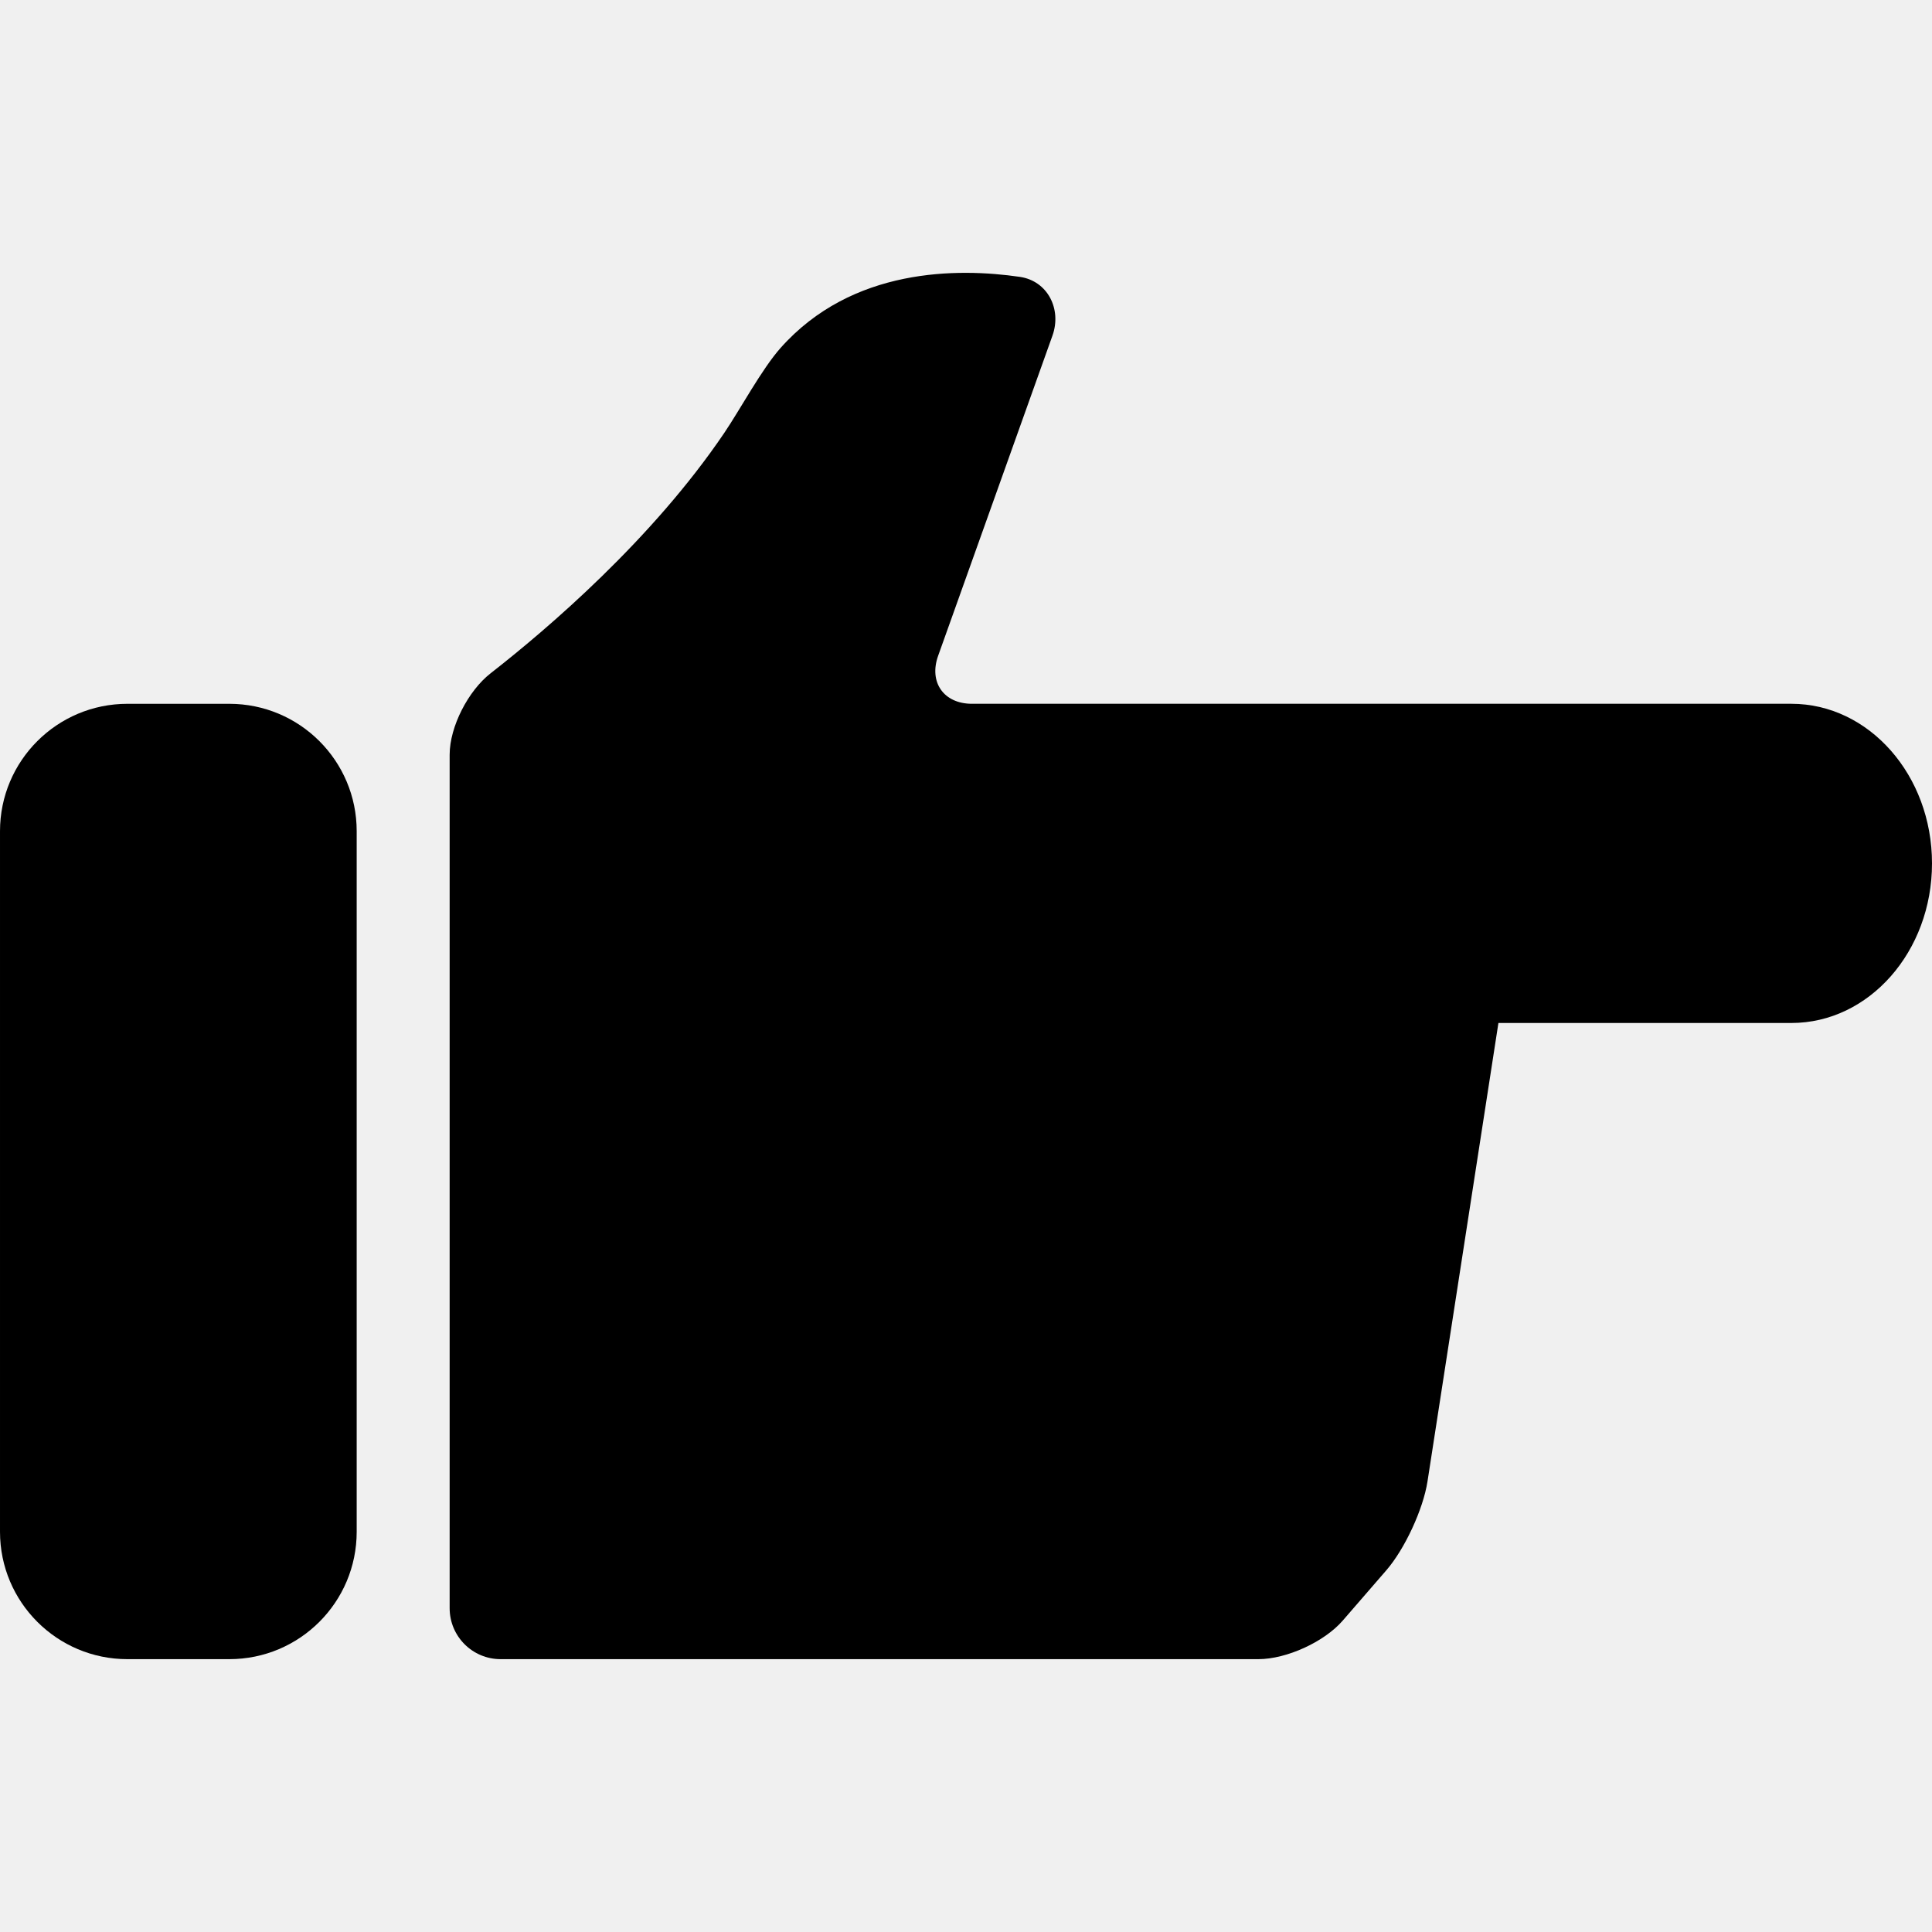
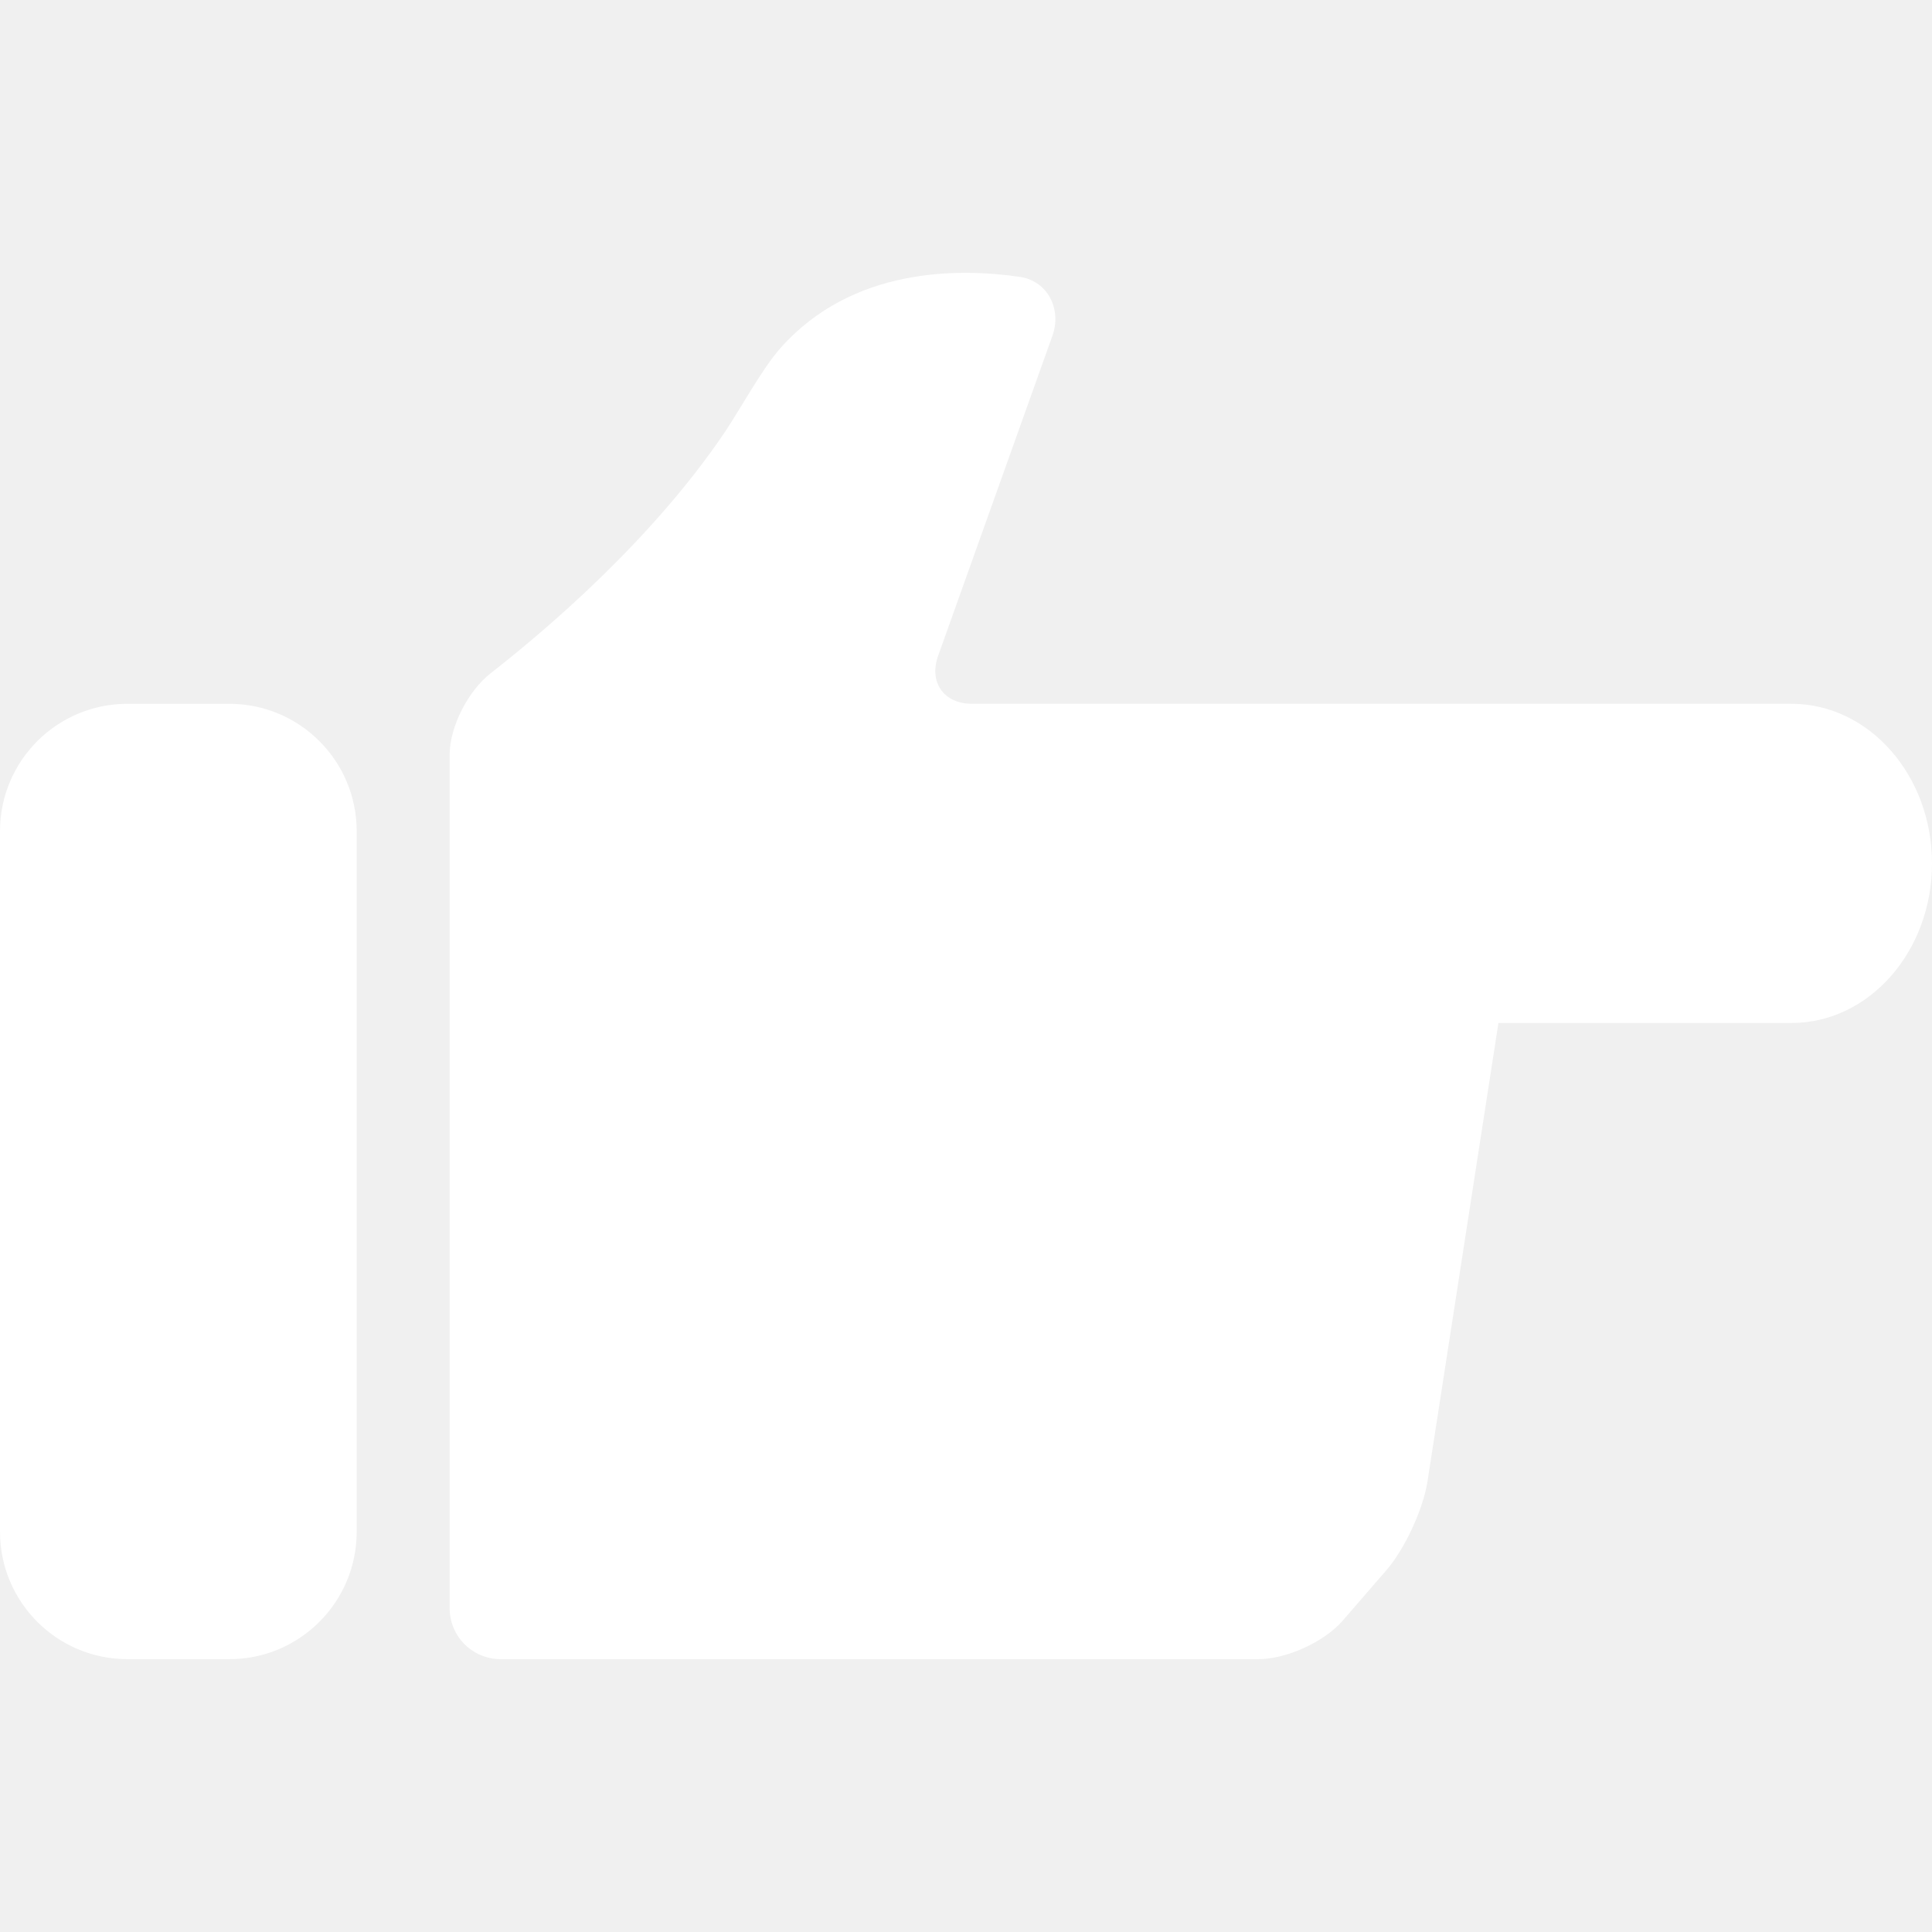
- <svg xmlns="http://www.w3.org/2000/svg" fill="#000000" version="1.1" id="Capa_1" width="20px" height="20px" viewBox="0 0 564.49 564.491" xml:space="preserve">
+ <svg xmlns="http://www.w3.org/2000/svg" fill="#ffffff" version="1.1" id="Capa_1" width="20px" height="20px" viewBox="0 0 564.49 564.491" xml:space="preserve">
  <g>
    <g>
      <path d="M67.001,484.772c20.557,0,37.216-16.665,37.216-37.216V242.854c0-20.557-16.665-37.215-37.216-37.215h-29.78    C16.665,205.639,0,222.303,0,242.854v204.702c0,20.557,16.665,37.216,37.222,37.216H67.001z" />
      <path d="M523.406,205.632H399.924h-31.519H283.98c-8.22,0-12.645-6.279-9.878-14.021l33.402-93.538    c2.767-7.742-1.395-15.992-9.528-17.179c-18.054-2.631-49.015-2.778-69.939,20.802c-5.459,6.151-11.806,17.98-16.414,24.786    c-21.089,31.169-51.64,57.259-68.305,70.264c-6.481,5.061-11.94,15.551-11.94,23.77v249.365c0,8.226,6.665,14.891,14.89,14.891    h221.397c8.226,0,19.253-5.037,24.639-11.249l12.754-14.719c5.386-6.212,10.771-17.84,12.026-25.961l20.723-133.948h85.6    c22.693,0,41.084-20.875,41.084-46.628S546.1,205.632,523.406,205.632z" />
    </g>
  </g>
</svg>
